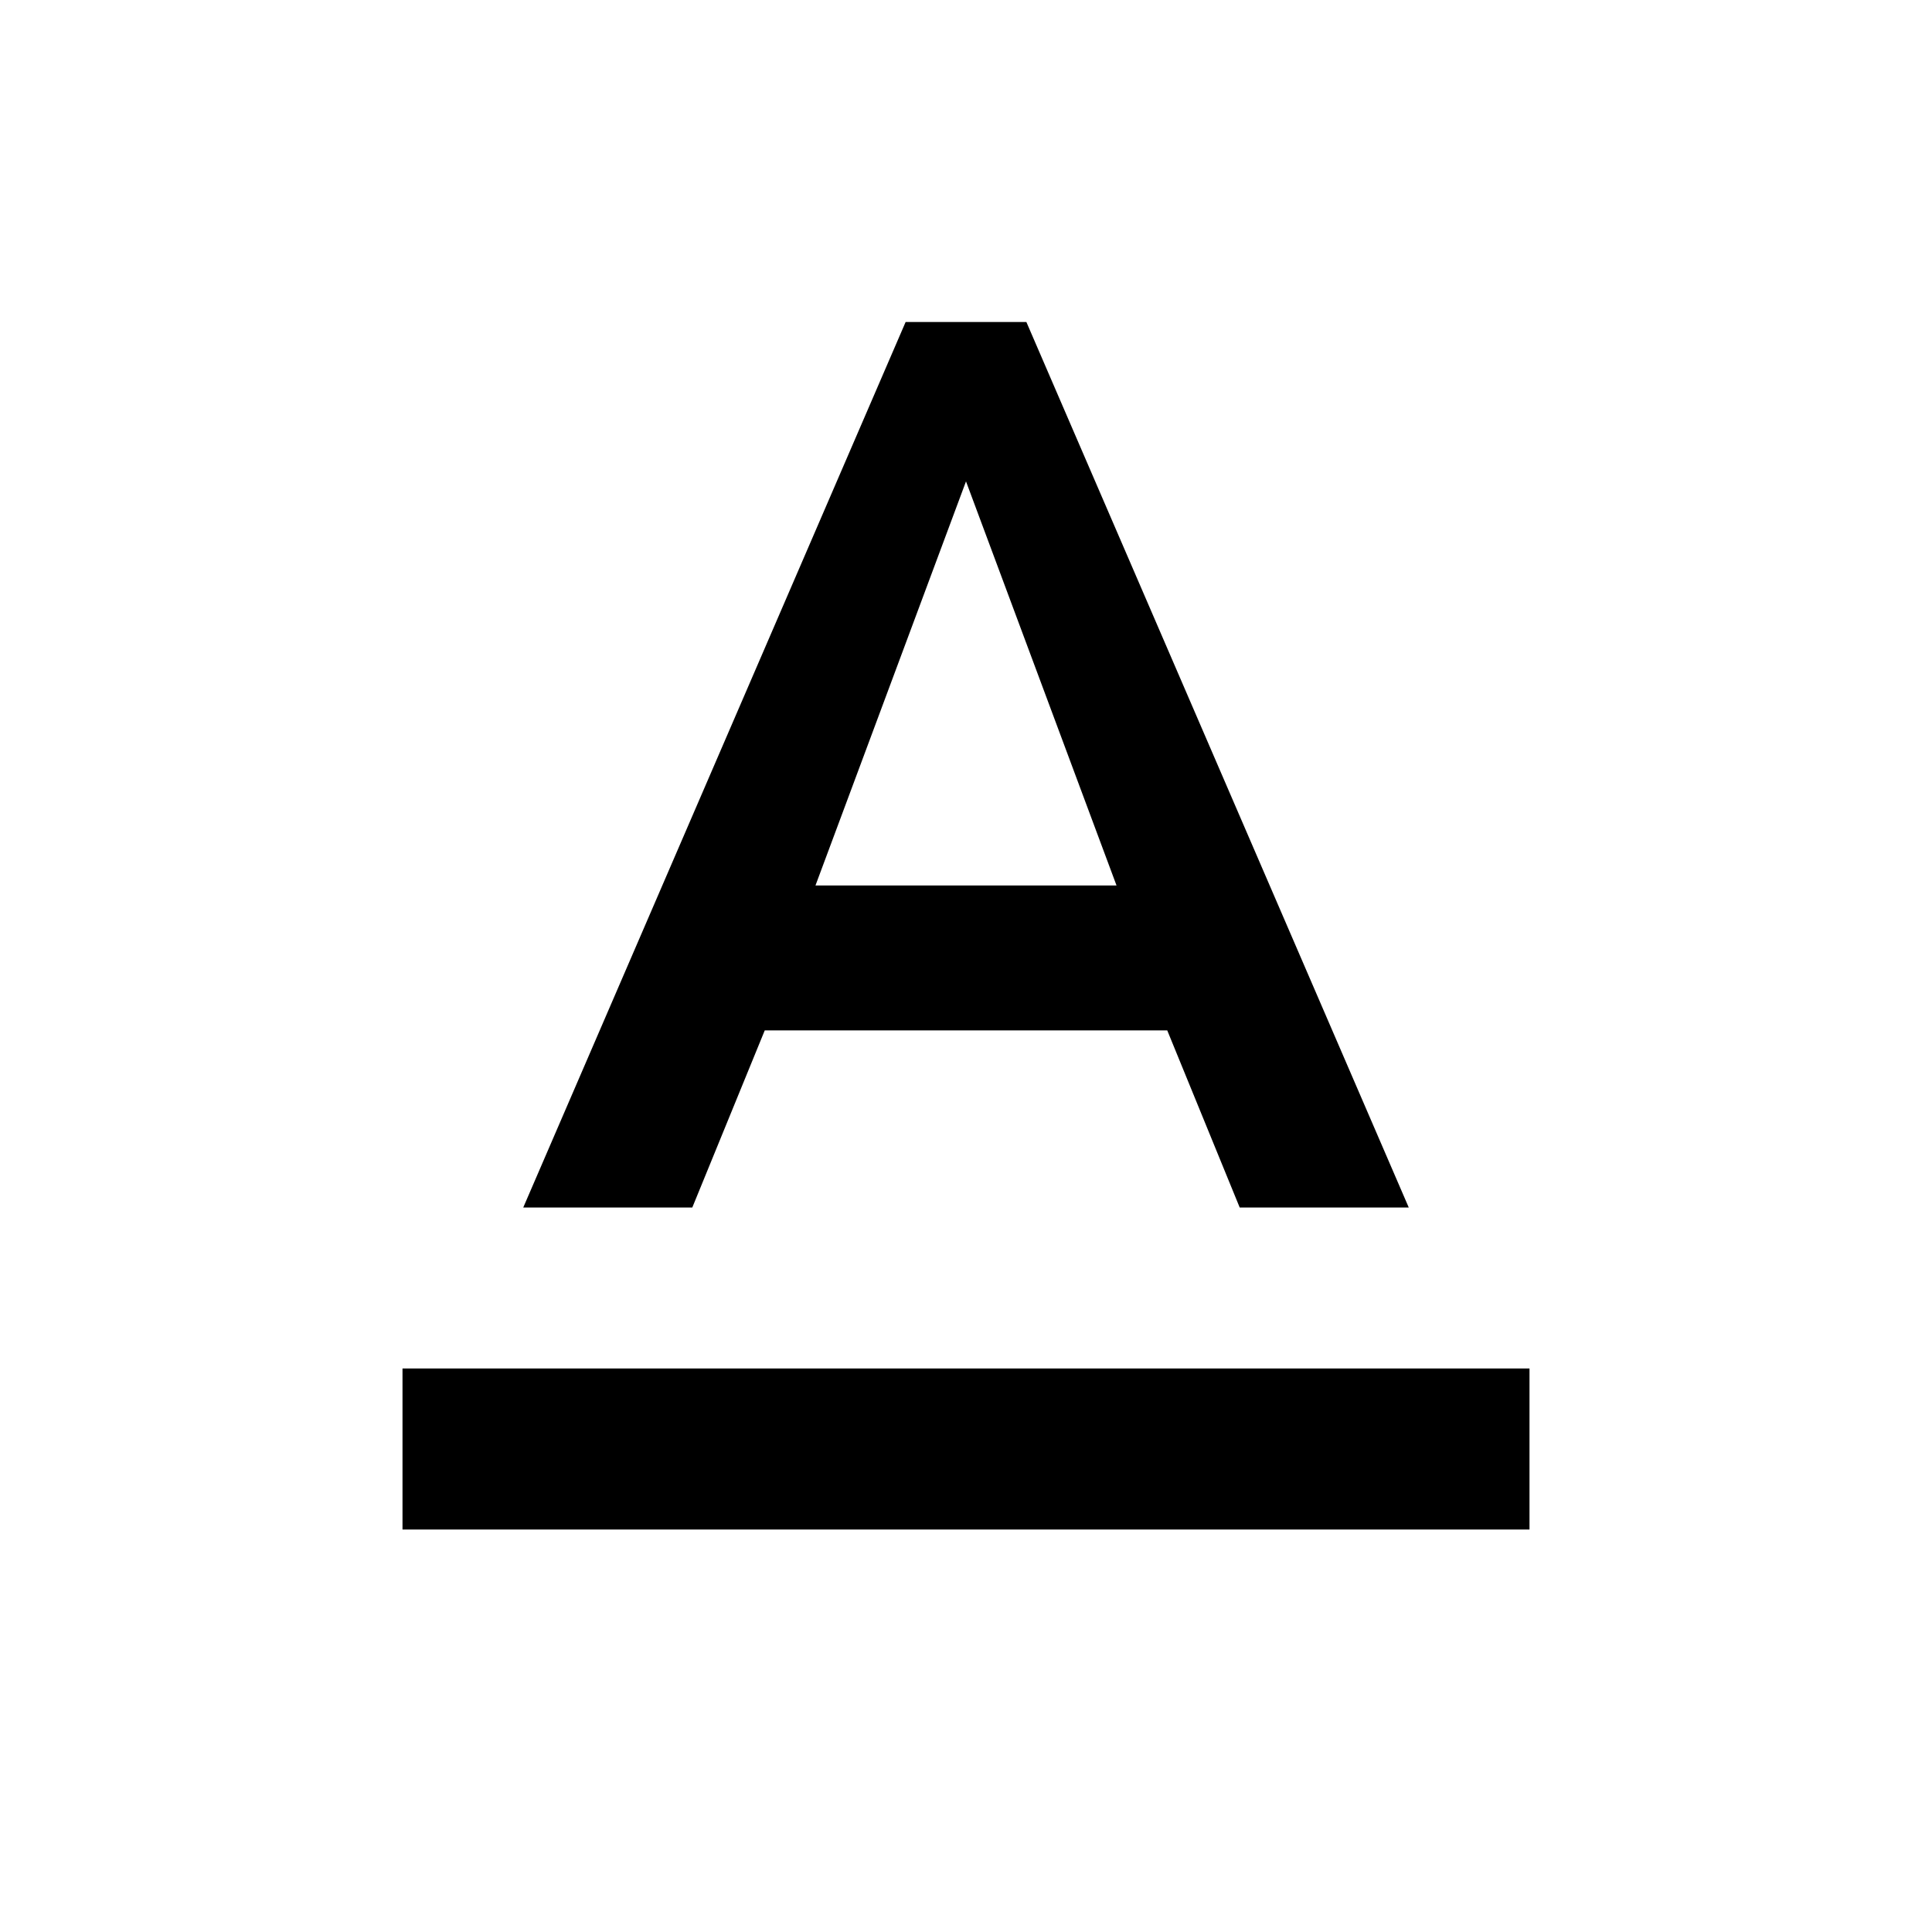
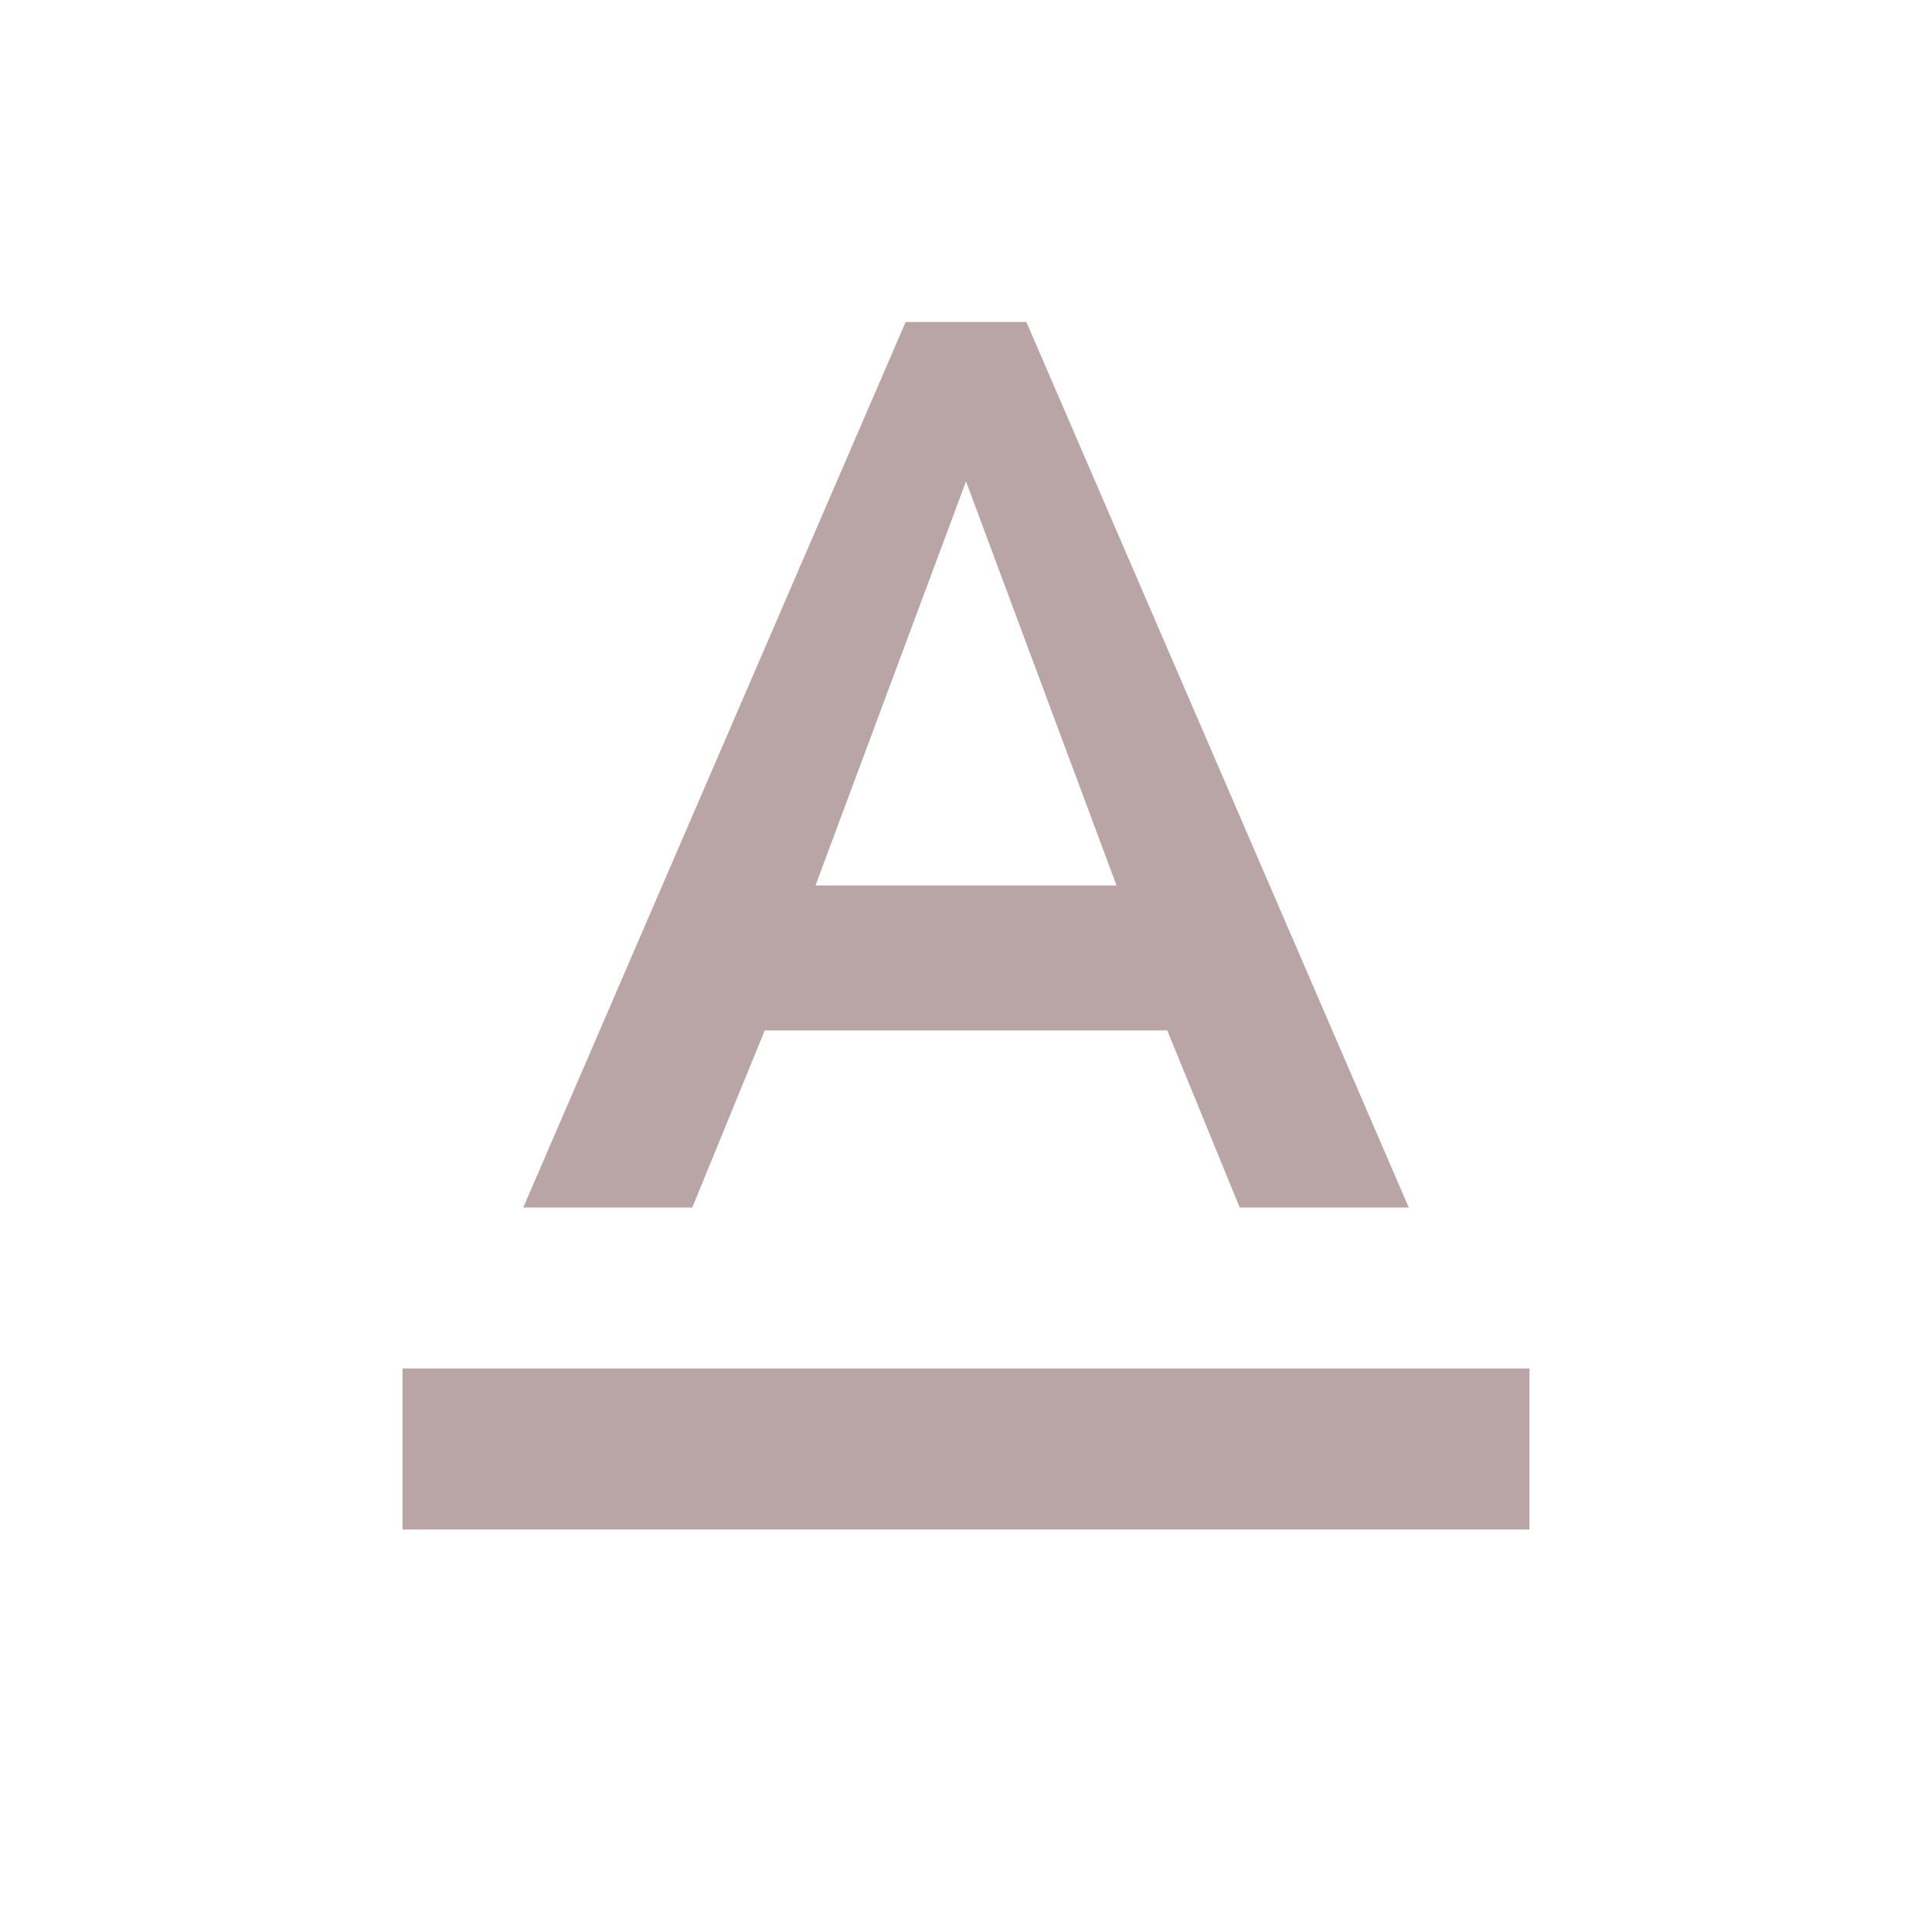
<svg xmlns="http://www.w3.org/2000/svg" width="24" height="24" viewBox="0 0 24 24">
-   <path d="M5 17v2h14v-2H5zm4.5-4.2h5l.9 2.2h2.1L12.75 4h-1.5L6.5 15h2.1l.9-2.2zM12 5.98L13.87 11h-3.74L12 5.98z" />
+   <path d="M5 17v2h14v-2H5zm4.5-4.2h5l.9 2.2h2.1L12.75 4h-1.5L6.5 15h2.1l.9-2.2zM12 5.98L13.87 11h-3.74L12 5.98z" fill="#b9a5a6" />
  <path d="M0 0h24v24H0z" fill="none" />
</svg>
